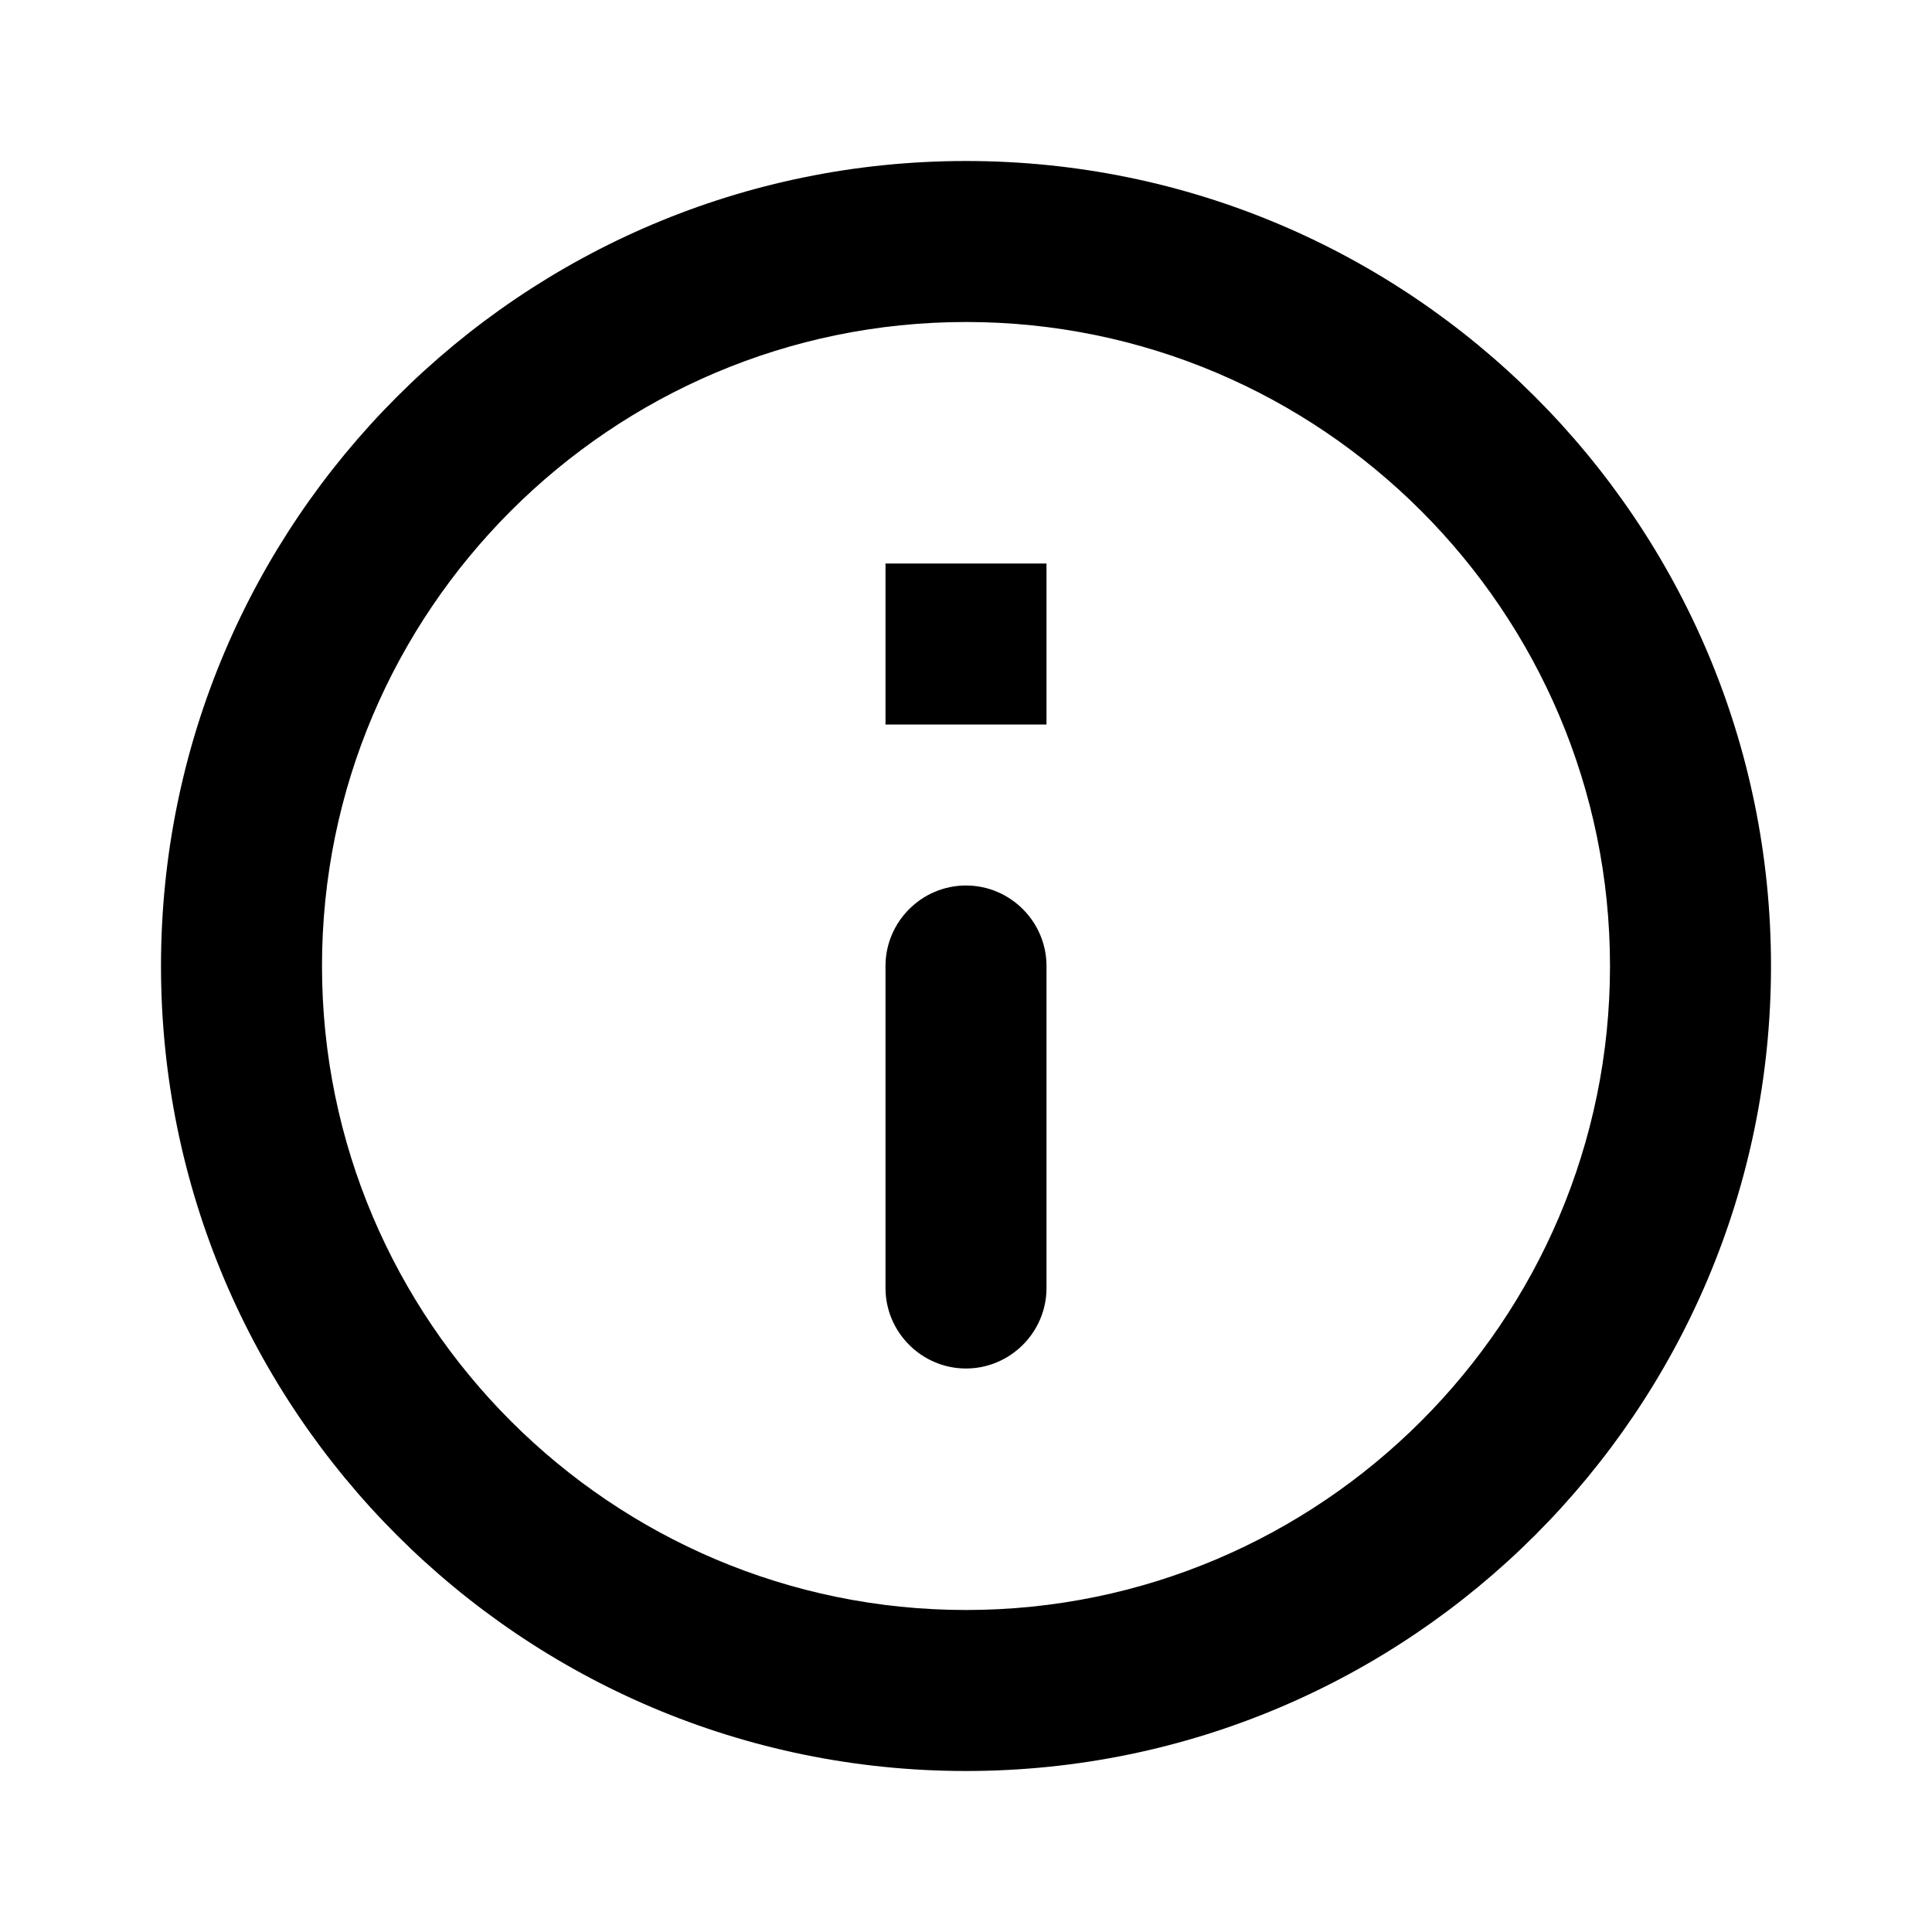
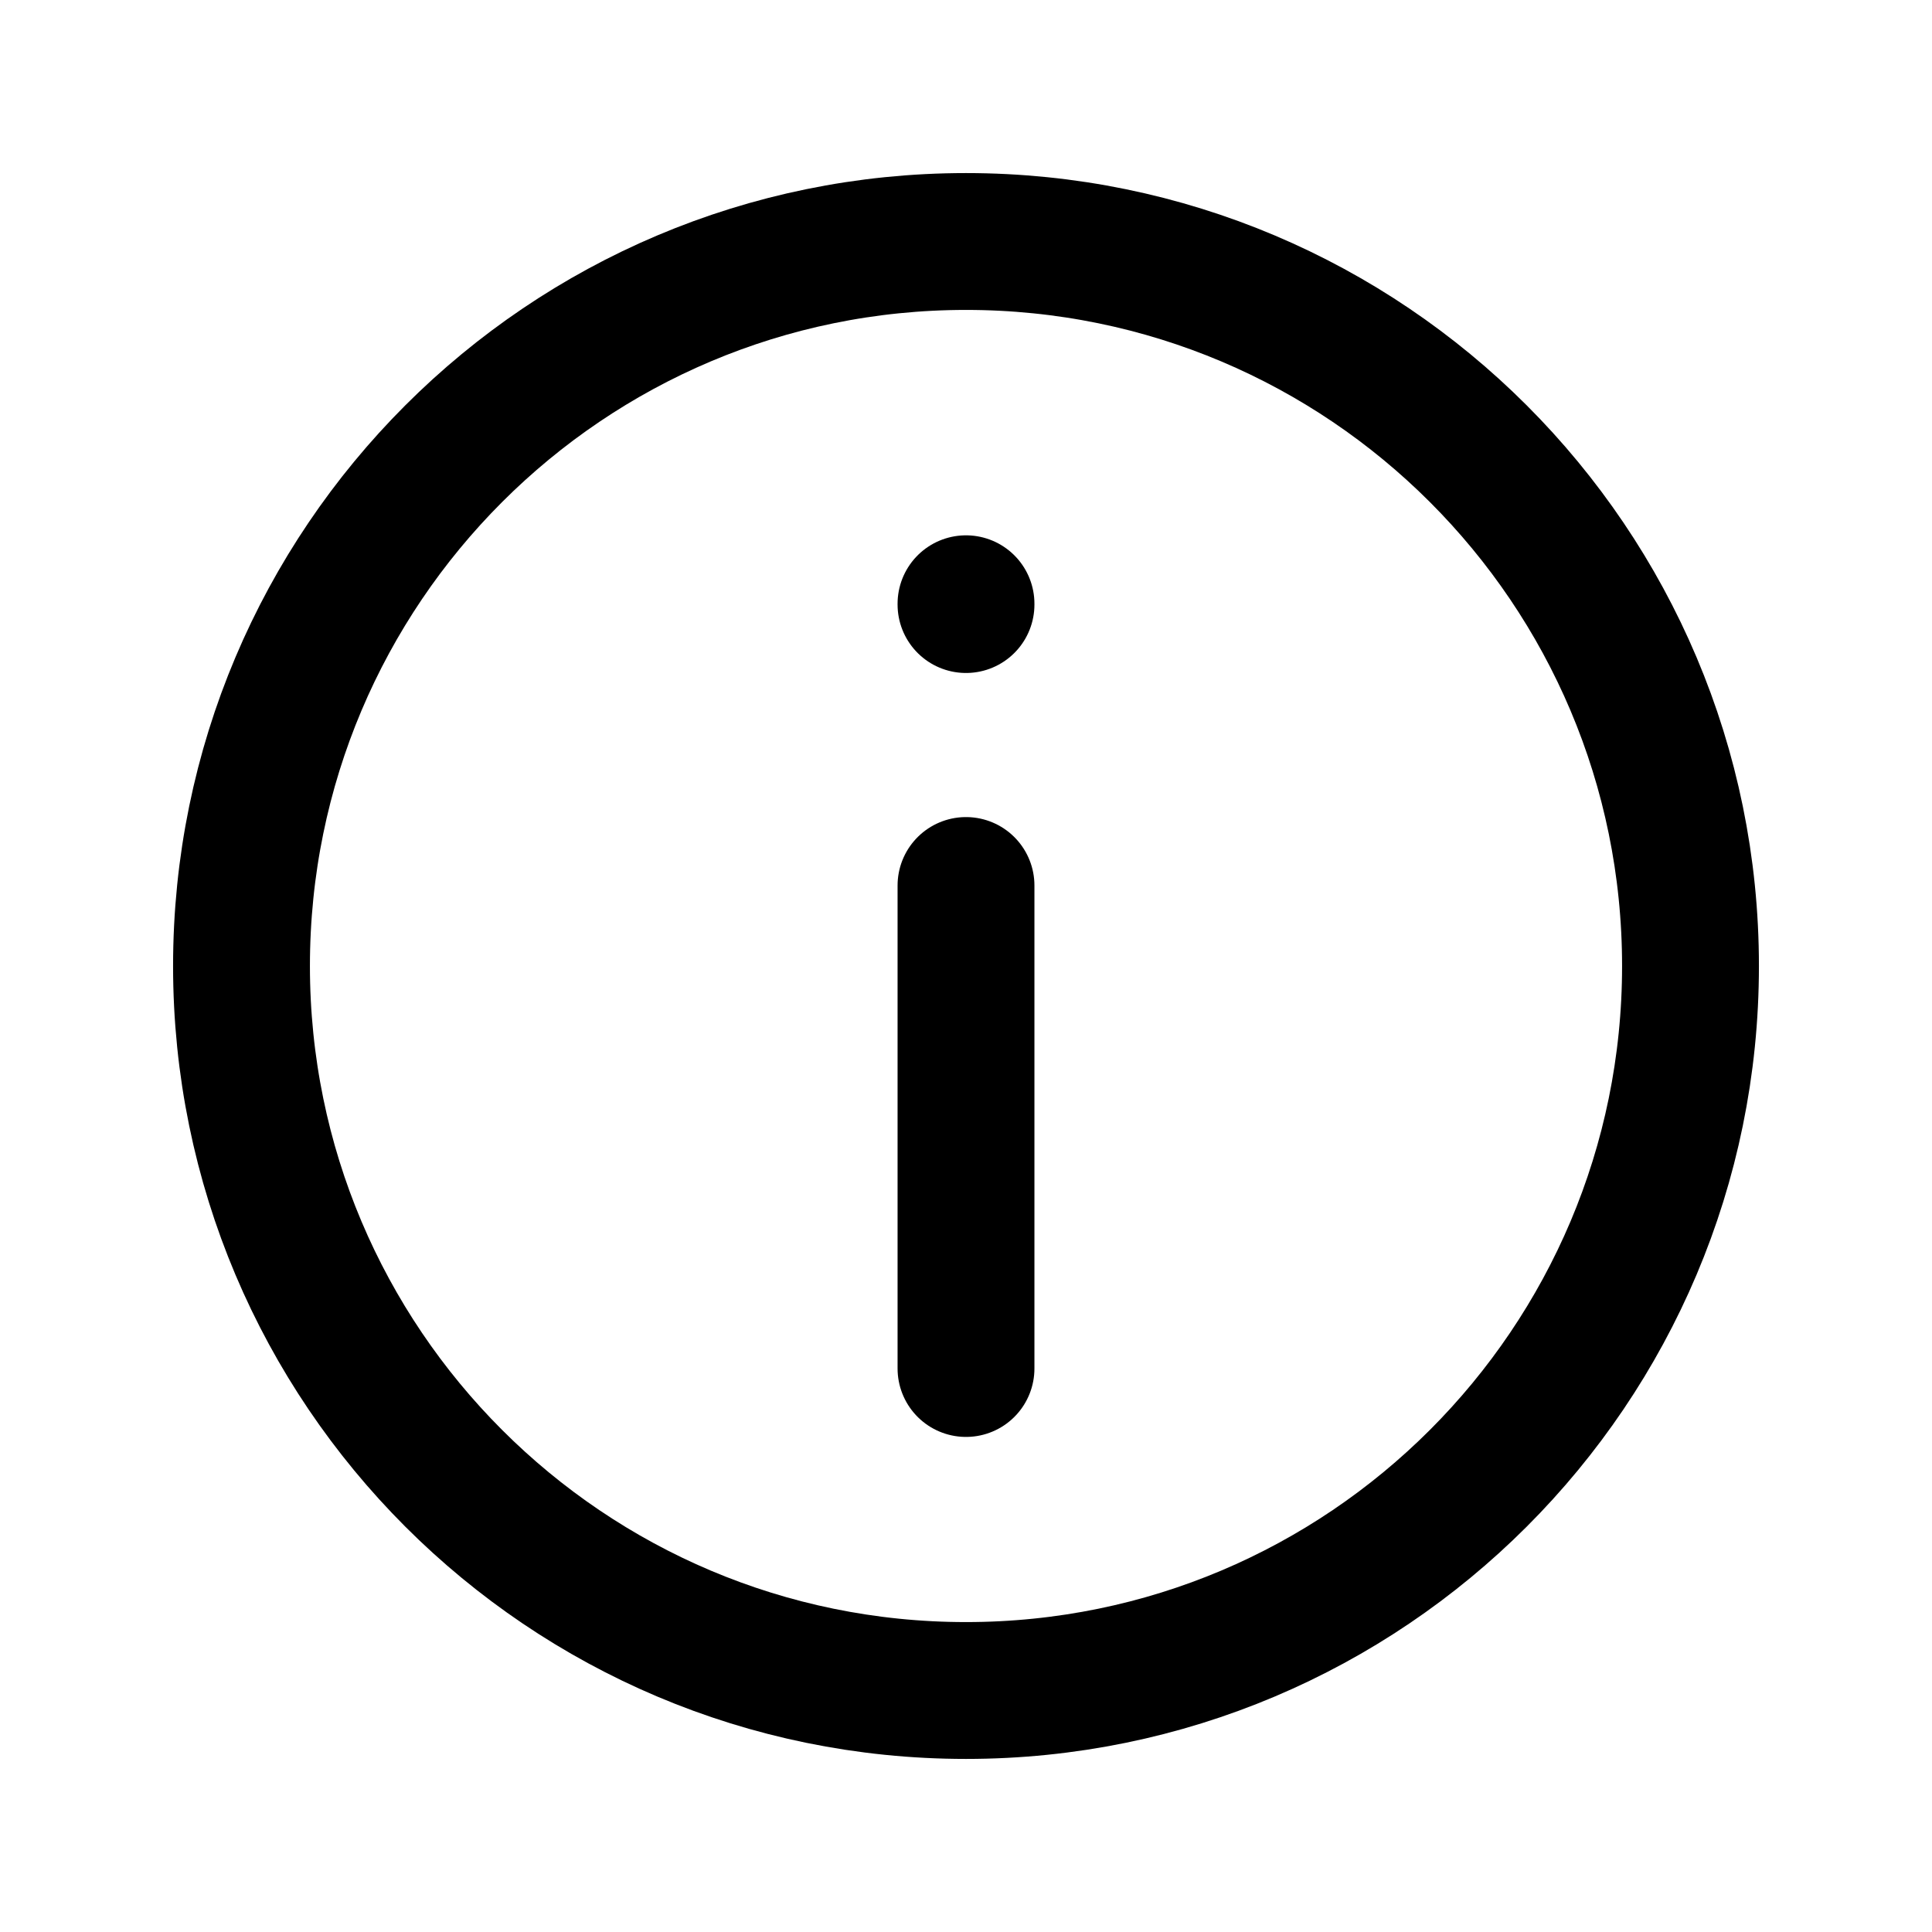
- <svg xmlns="http://www.w3.org/2000/svg" width="24" height="24" viewBox="0 0 24 24" fill="none">
-   <path d="M12 2C17.52 2 22 6.48 22 12C22 17.52 17.52 22 12 22C6.48 22 2 17.52 2 12C2 6.48 6.48 2 12 2ZM12 4C7.59 4 4 7.59 4 12C4 16.41 7.59 20 12 20C16.41 20 20 16.41 20 12C20 7.59 16.41 4 12 4ZM12 11C12.55 11 13 11.45 13 12V16C13 16.55 12.55 17 12 17C11.45 17 11 16.55 11 16V12C11 11.45 11.45 11 12 11ZM13 7V9H11V7H13Z" fill="black" />
+ <svg xmlns="http://www.w3.org/2000/svg" width="24" height="24" viewBox="0 0 24 24">
+   <g fill="none" stroke="black" stroke-width="1.7" stroke-linecap="round" stroke-linejoin="round">
+     <circle cx="12" cy="12" r="9" />
+     <path d="M12 11v6M12 7.5v.01" />
+   </g>
</svg>
